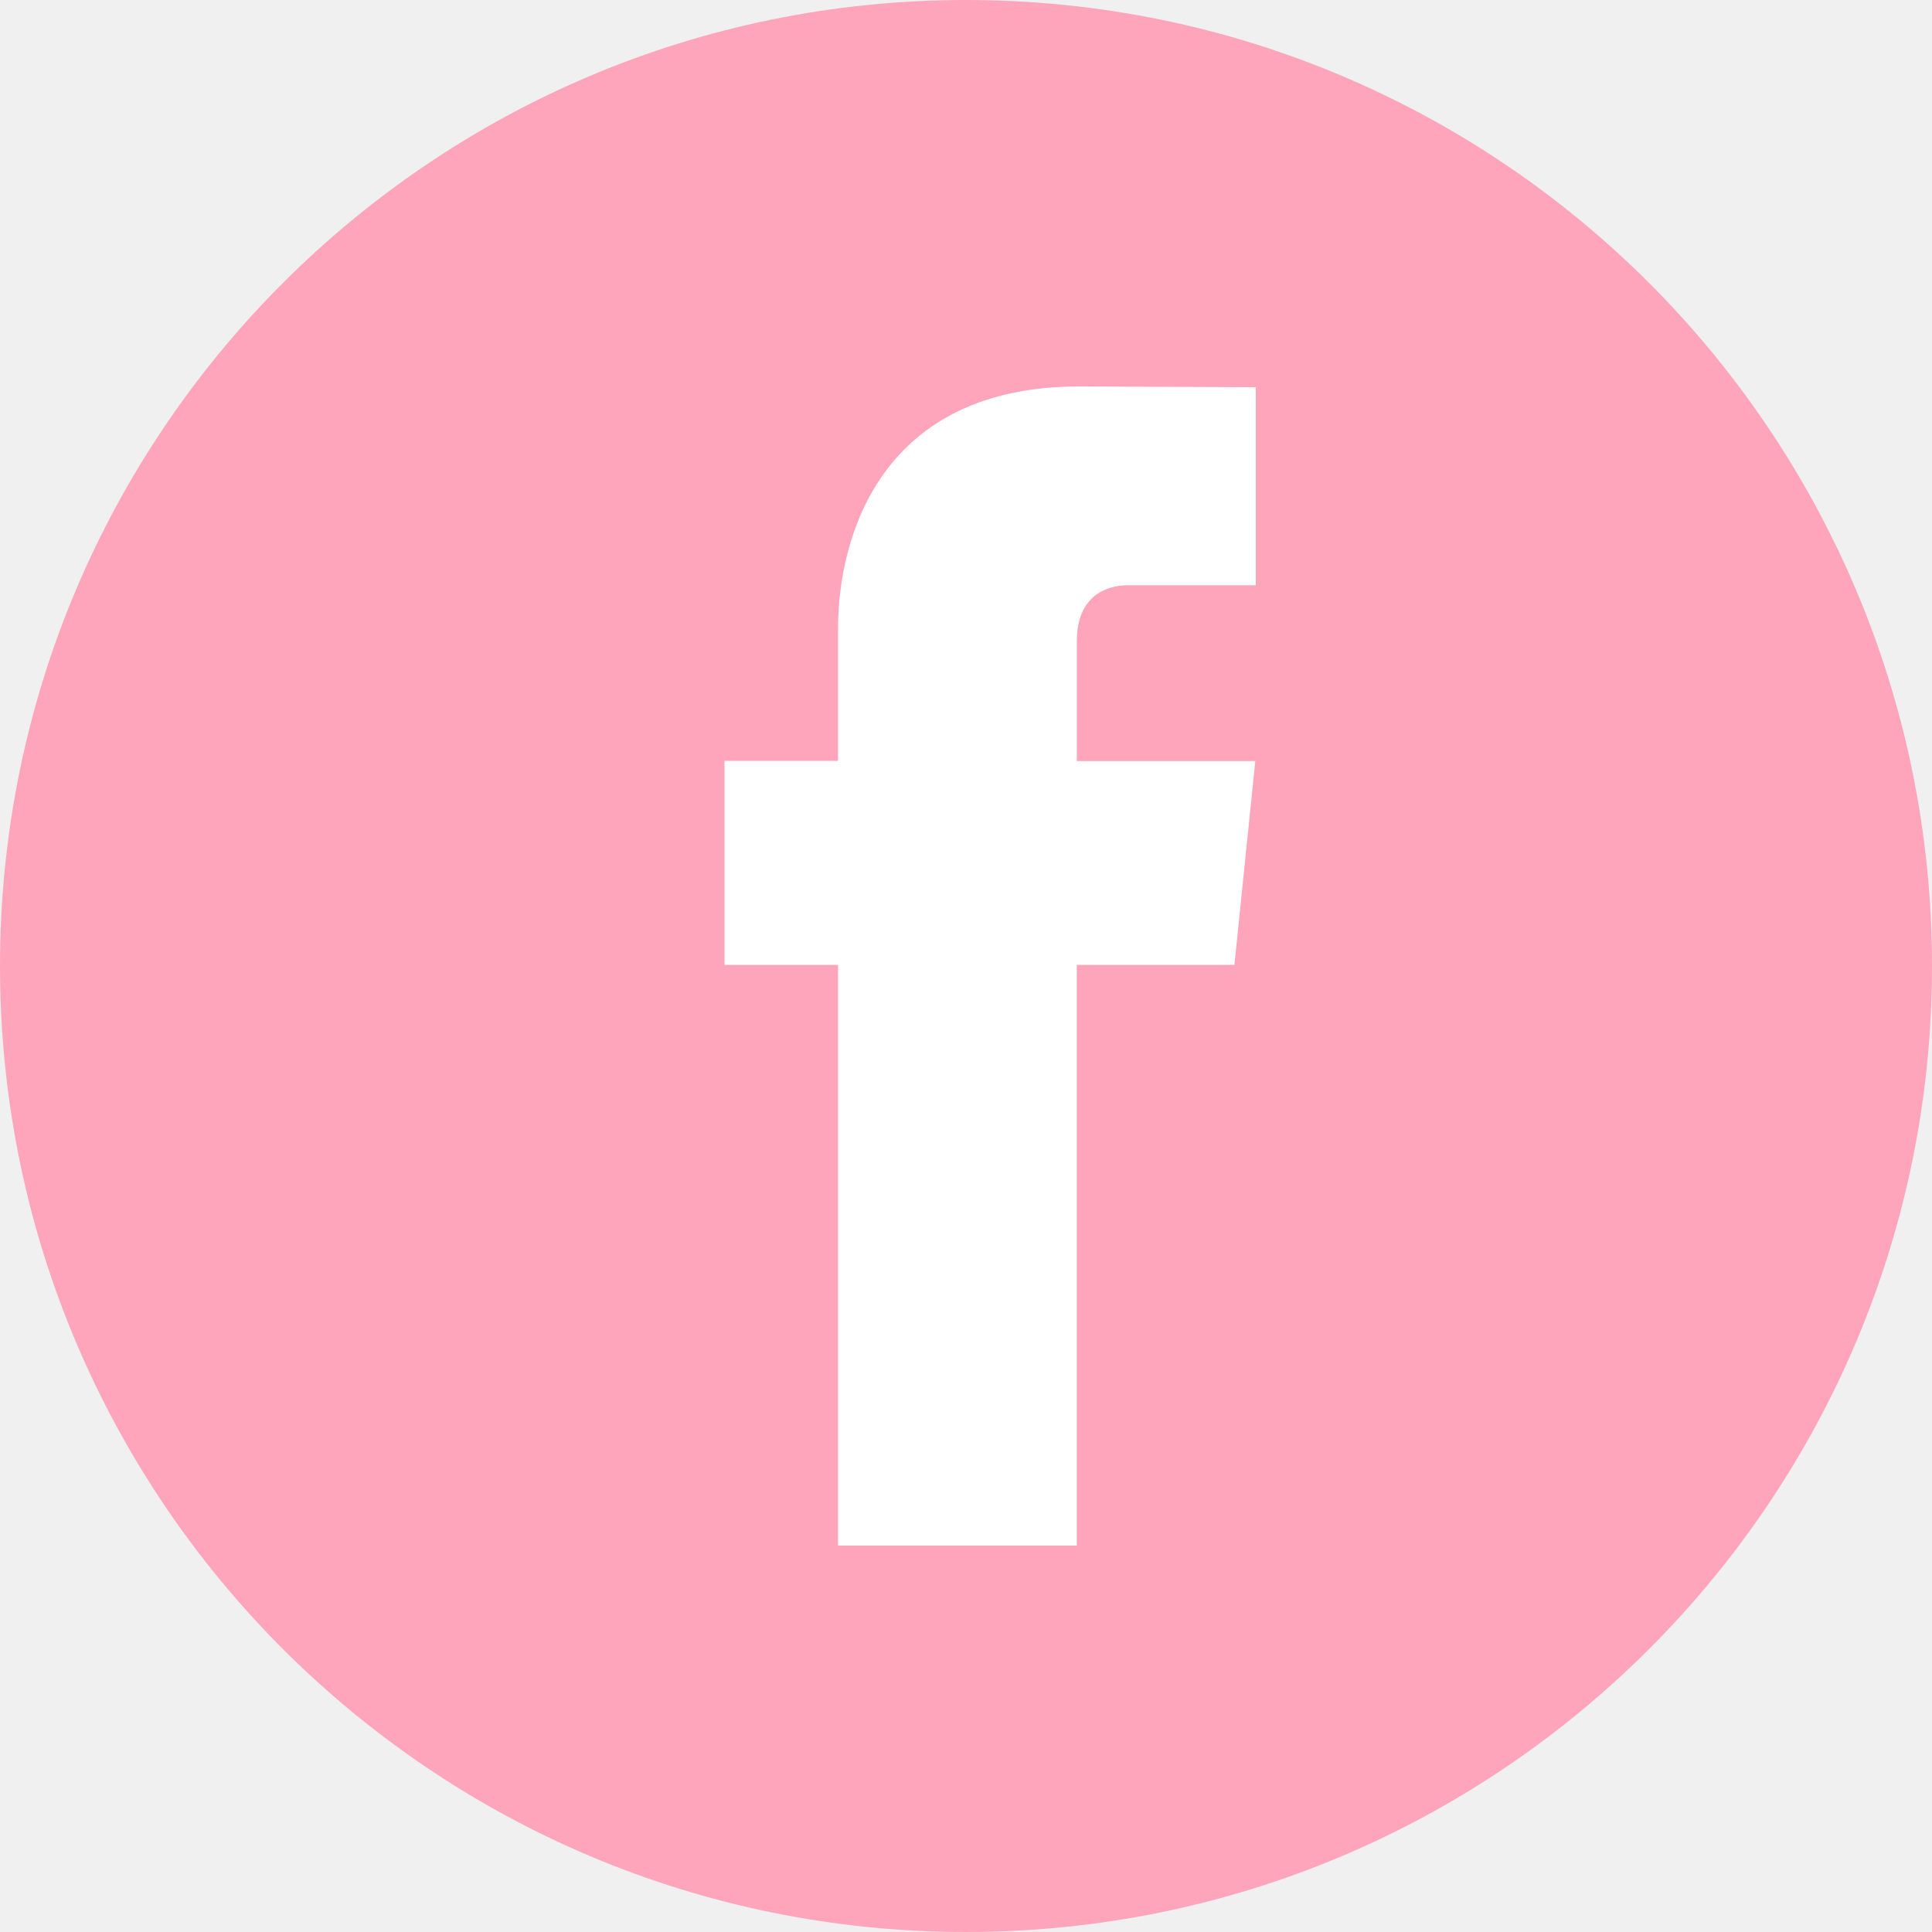
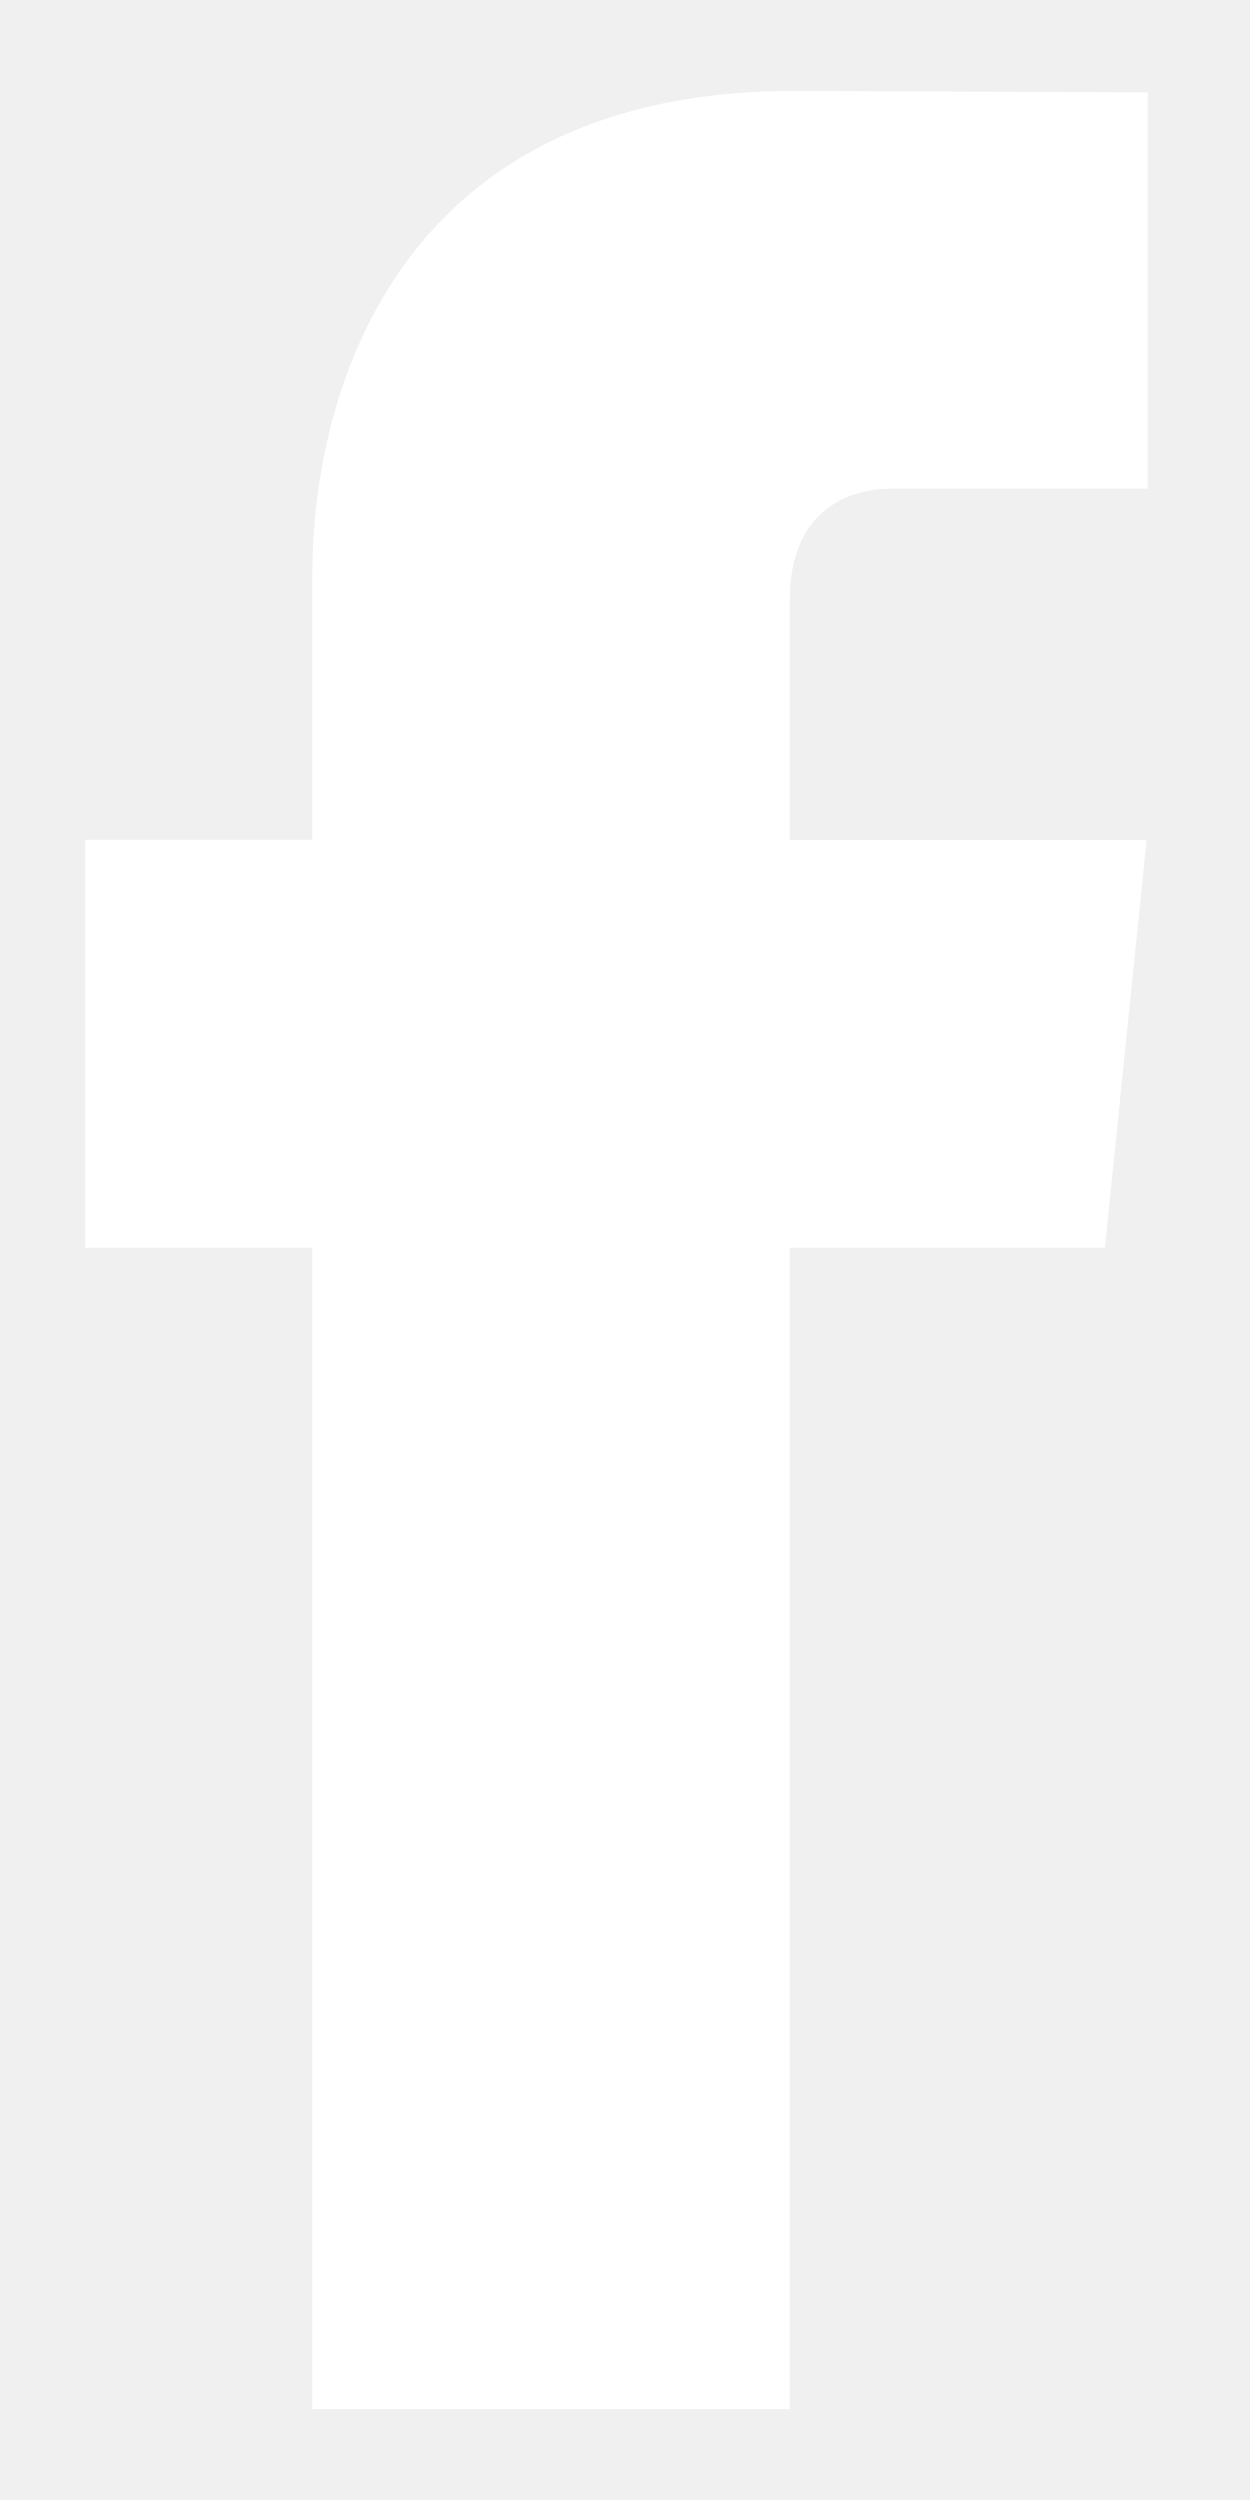
- <svg xmlns="http://www.w3.org/2000/svg" width="34" height="34" fill="none">
-   <path d="M17 34c9.389 0 17-7.611 17-17S26.389 0 17 0 0 7.611 0 17s7.611 17 17 17z" fill="#FEA5BB" />
-   <path d="M21.724 16.98H18.95V27.2h-4.202V16.98H12.75V13.39h1.998v-2.324c0-1.662.785-4.265 4.24-4.265l3.112.013V10.3h-2.258c-.37 0-.891.187-.891.98v2.113h3.14l-.367 3.588z" fill="#fff" />
+ <svg xmlns="http://www.w3.org/2000/svg" width="11" height="22" fill="none">
+   <path d="M9.723 10.98H6.95V21.2H2.748V10.98H.75V7.39h1.998V5.065C2.748 3.403 3.533.8 6.988.8L10.1.813V4.3H7.842c-.37 0-.892.187-.892.98v2.113h3.14l-.367 3.588z" fill="#fff" />
</svg>
